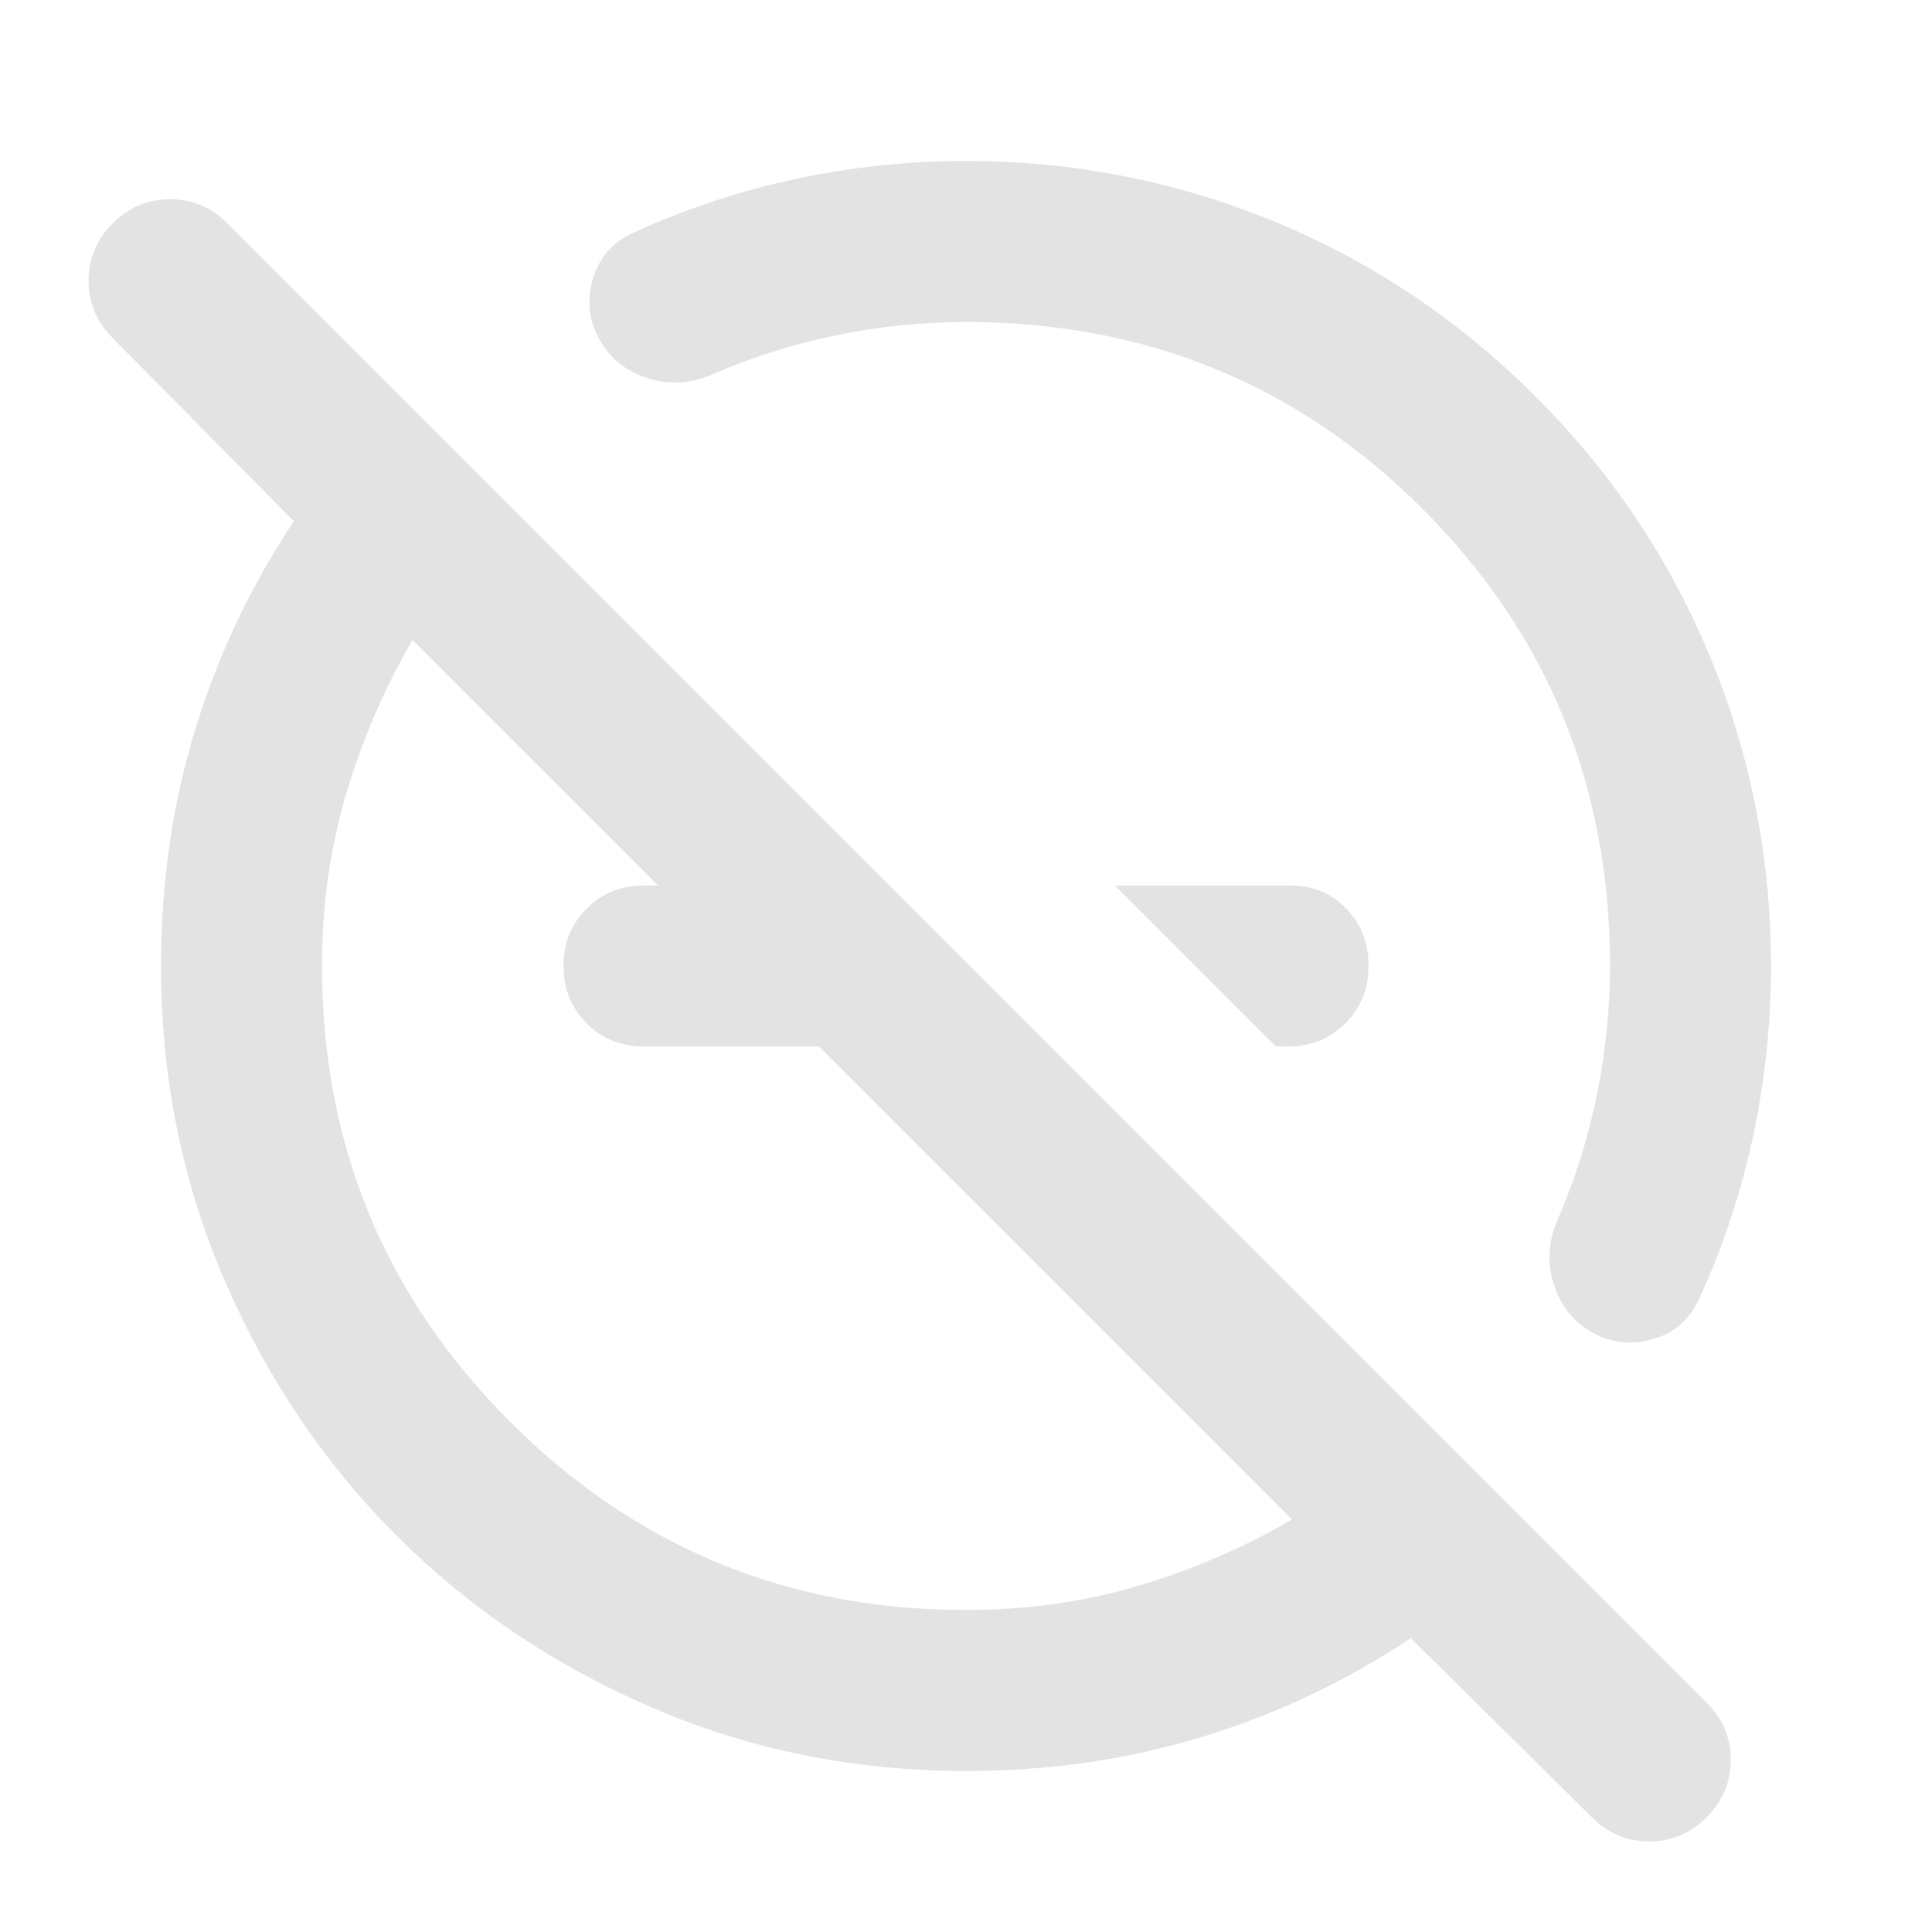
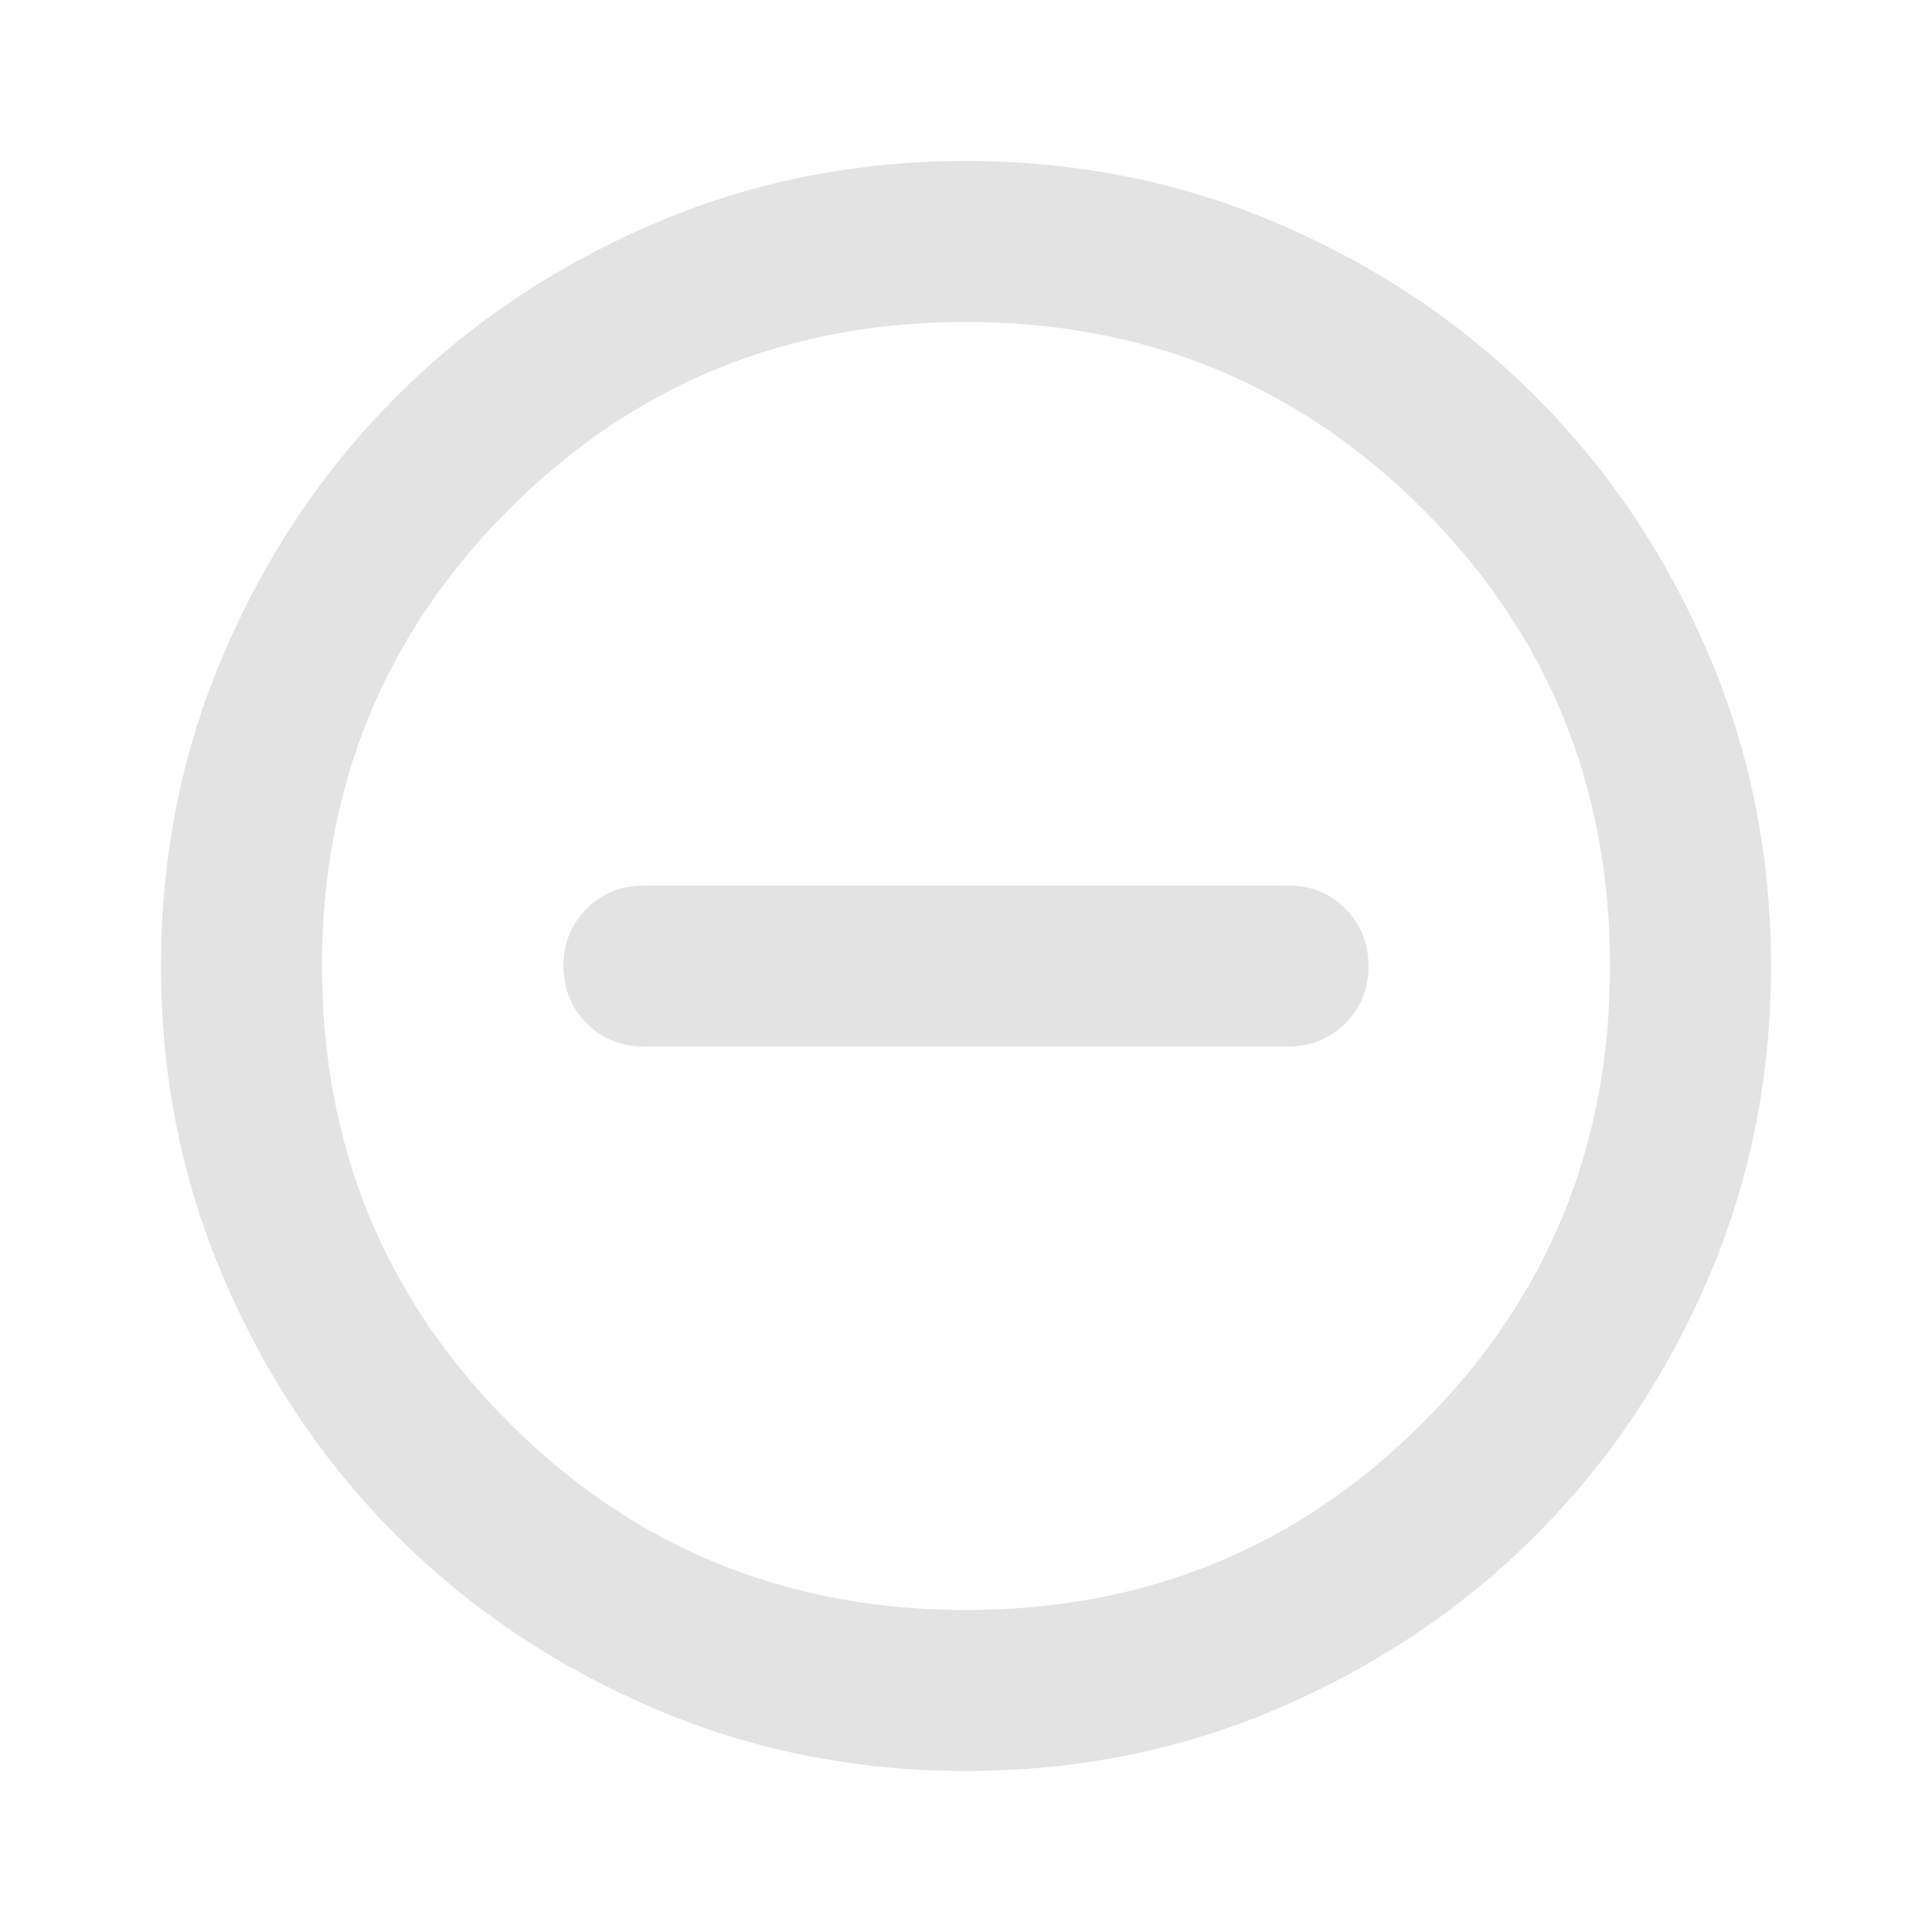
<svg xmlns="http://www.w3.org/2000/svg" height="24px" viewBox="0 -960 960 960" width="24px" fill="#e3e3e3">
-   <path d="m634-440-80-80h87q17 0 28 11.5t11 28.5q0 17-11.5 28.5T640-440h-6Zm-227-80v80h-87q-17 0-28.5-11.5T280-480q0-17 11.5-28.5T320-520h87Zm73 440q-83 0-156-31.5T197-197q-54-54-85.5-127T80-480q0-62 17-117.5T146-701l-90-91q-12-12-12-28.5T56-849q12-12 28.5-12t28.5 12l735 735q12 12 12 28.5T848-57q-12 12-28.5 12T791-57l-90-89q-48 32-103.5 49T480-80Zm0-80q45 0 85.5-12t76.5-33L205-642q-21 36-33 76.5T160-480q0 133 93.5 226.5T480-160Zm-56-264Zm135-135ZM314-844q39-18 81-27t85-9q80 0 153 30t130 87q57 57 87 130t30 153q0 43-9 85t-27 81q-7 15-23 19.5t-30-3.5q-14-8-19-24t2-32q13-30 19.5-62t6.5-64q0-134-93-227t-227-93q-32 0-64 6.5T354-774q-16 7-32 2t-24-19q-8-14-3.5-30t19.5-23Z" />
+   <path d="M320-440h320q17 0 28.5-11.5T680-480q0-17-11.5-28.5T640-520H320q-17 0-28.5 11.5T280-480q0 17 11.5 28.5T320-440ZM480-80q-83 0-156-31.5T197-197q-54-54-85.5-127T80-480q0-83 31.5-156T197-763q54-54 127-85.5T480-880q83 0 156 31.5T763-763q54 54 85.5 127T880-480q0 83-31.5 156T763-197q-54 54-127 85.5T480-80Zm0-80q134 0 227-93t93-227q0-134-93-227t-227-93q-134 0-227 93t-93 227q0 134 93 227t227 93Zm0-320Z" />
</svg>
